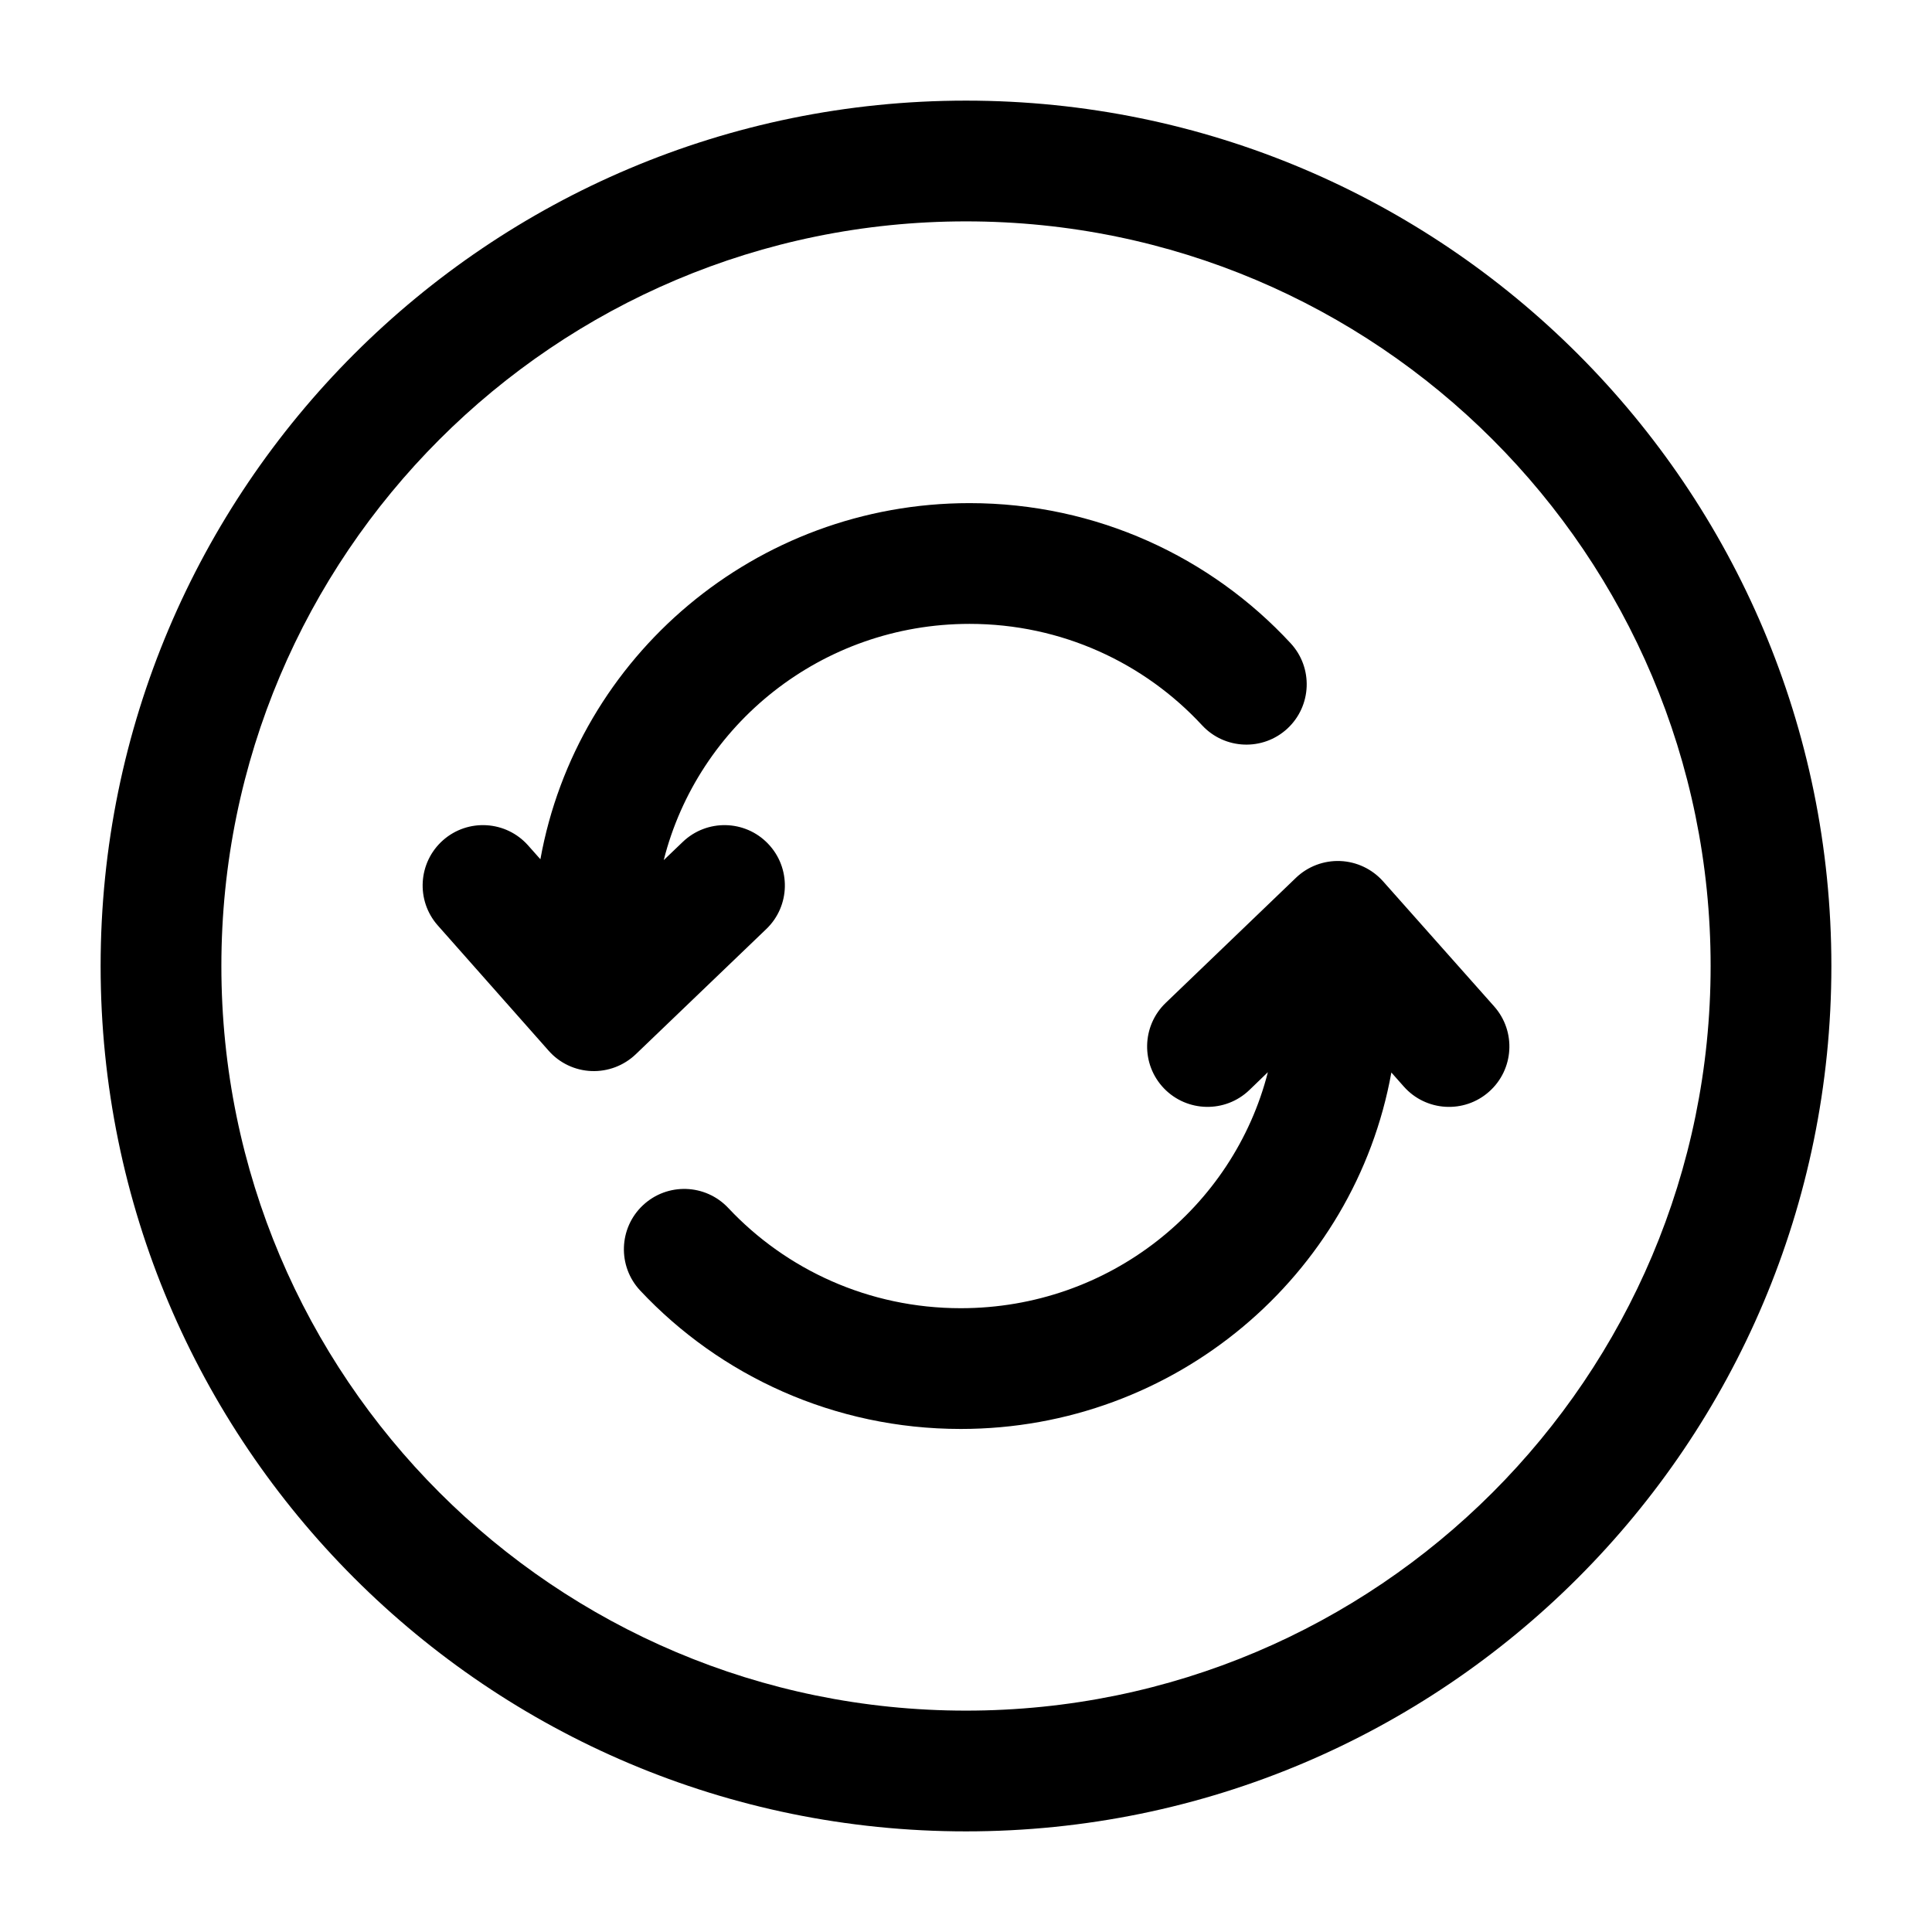
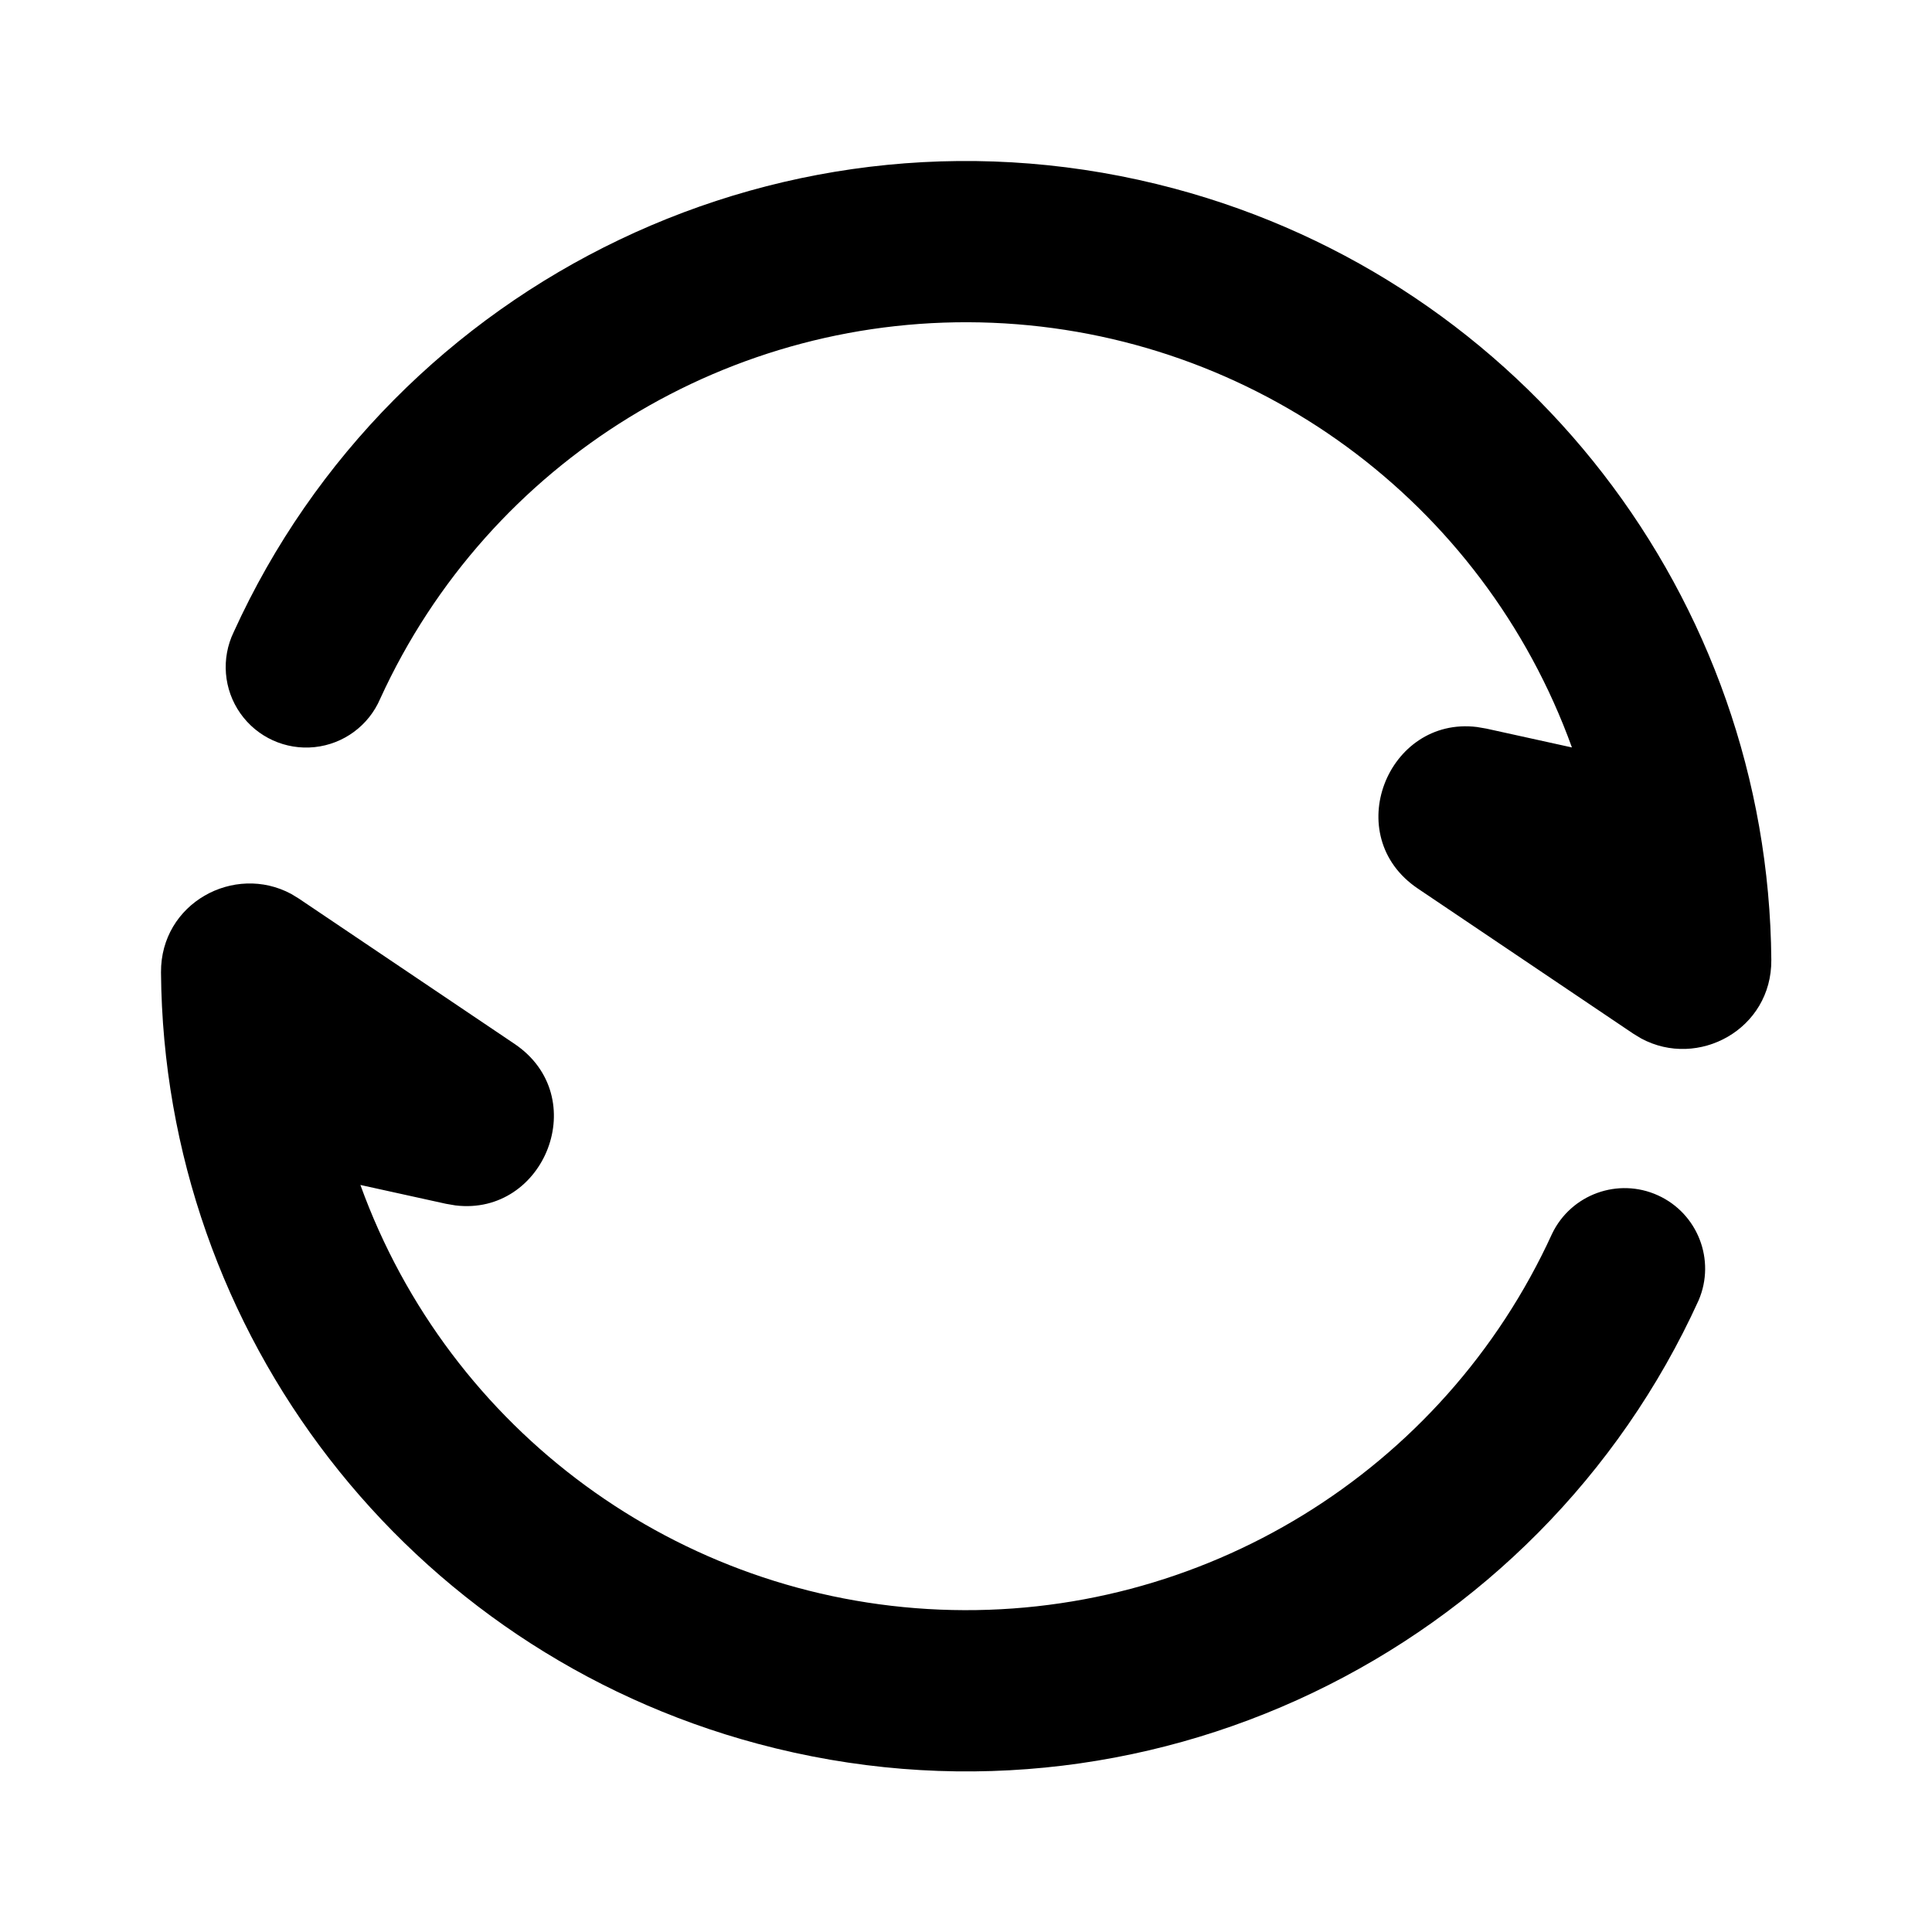
- <svg xmlns="http://www.w3.org/2000/svg" width="800px" height="800px" viewBox="0 0 24 24" fill="none">
-   <g id="SVGRepo_bgCarrier" stroke-width="0" />
-   <g id="SVGRepo_tracerCarrier" stroke-linecap="round" stroke-linejoin="round" />
-   <g id="SVGRepo_iconCarrier">
-     <path d="M6.713 10.674C7.167 8.155 9.385 6.25 12.044 6.25C13.621 6.25 15.043 6.921 16.033 7.991C16.314 8.295 16.296 8.769 15.992 9.051C15.688 9.332 15.213 9.313 14.932 9.009C14.215 8.235 13.188 7.75 12.044 7.75C10.206 7.75 8.67 9.002 8.245 10.685L8.481 10.459C8.78 10.172 9.255 10.182 9.541 10.481C9.828 10.78 9.818 11.255 9.519 11.541L7.897 13.097C7.749 13.238 7.551 13.313 7.347 13.305C7.143 13.297 6.951 13.206 6.816 13.053L5.439 11.497C5.164 11.187 5.193 10.713 5.503 10.438C5.813 10.164 6.287 10.193 6.561 10.503L6.713 10.674Z" fill="#000000" />
-     <path d="M16.648 10.696C16.852 10.704 17.044 10.795 17.18 10.947L18.561 12.502C18.836 12.812 18.808 13.286 18.498 13.561C18.189 13.836 17.714 13.808 17.439 13.498L17.284 13.323C16.829 15.846 14.601 17.751 11.935 17.751C10.364 17.751 8.945 17.09 7.953 16.032C7.67 15.73 7.685 15.255 7.987 14.972C8.289 14.689 8.763 14.704 9.047 15.006C9.765 15.771 10.792 16.251 11.935 16.251C13.782 16.251 15.322 14.999 15.75 13.319L15.52 13.541C15.221 13.828 14.746 13.818 14.459 13.52C14.172 13.221 14.182 12.746 14.48 12.459L16.099 10.904C16.246 10.763 16.445 10.688 16.648 10.696Z" fill="#000000" />
-     <path fill-rule="evenodd" clip-rule="evenodd" d="M12 1.25C6.063 1.25 1.25 6.063 1.25 12C1.25 17.937 6.063 22.75 12 22.75C17.937 22.75 22.75 17.937 22.75 12C22.75 6.063 17.937 1.25 12 1.25ZM2.75 12C2.75 6.891 6.891 2.75 12 2.75C17.109 2.75 21.25 6.891 21.25 12C21.25 17.109 17.109 21.25 12 21.25C6.891 21.25 2.75 17.109 2.75 12Z" fill="#000000" />
+ <svg xmlns="http://www.w3.org/2000/svg" width="24" height="24" viewBox="0 0 24 24">
+   <g fill="none">
+     <path d="M24 0v24H0V0zM12.593 23.258l-.011.002-.071.035-.02.004-.014-.004-.071-.035c-.01-.004-.019-.001-.024.005l-.004.01-.017.428.005.02.01.013.104.074.015.004.012-.004.104-.074.012-.016.004-.017-.017-.427c-.002-.01-.009-.017-.017-.018m.265-.113-.013.002-.185.093-.01.01-.003.011.018.43.005.012.008.007.201.093c.012.004.023 0 .029-.008l.004-.014-.034-.614c-.003-.012-.01-.02-.02-.022m-.715.002a.023.023 0 0 0-.027.006l-.006.014-.034.614c0 .012.007.02.017.024l.015-.002.201-.093.01-.008.004-.011.017-.43-.003-.012-.01-.01z" />
+     <path fill="#000000" d="M2 12.08c-.006-.862.91-1.356 1.618-.975l.095.058 2.678 1.804c.972.655.377 2.143-.734 2.007l-.117-.02-1.063-.234a8.002 8.002 0 0 0 14.804.605 1 1 0 0 1 1.82.828c-1.987 4.37-6.896 6.793-11.687 5.509A10.003 10.003 0 0 1 2 12.08m.903-4.228C4.89 3.482 9.799 1.06 14.59 2.343a10.002 10.002 0 0 1 7.414 9.581c.007.863-.91 1.358-1.617.976l-.096-.058-2.678-1.804c-.972-.655-.377-2.143.734-2.007l.117.02 1.063.234A8.002 8.002 0 0 0 4.723 8.68a1 1 0 1 1-1.82-.828" />
  </g>
</svg>
